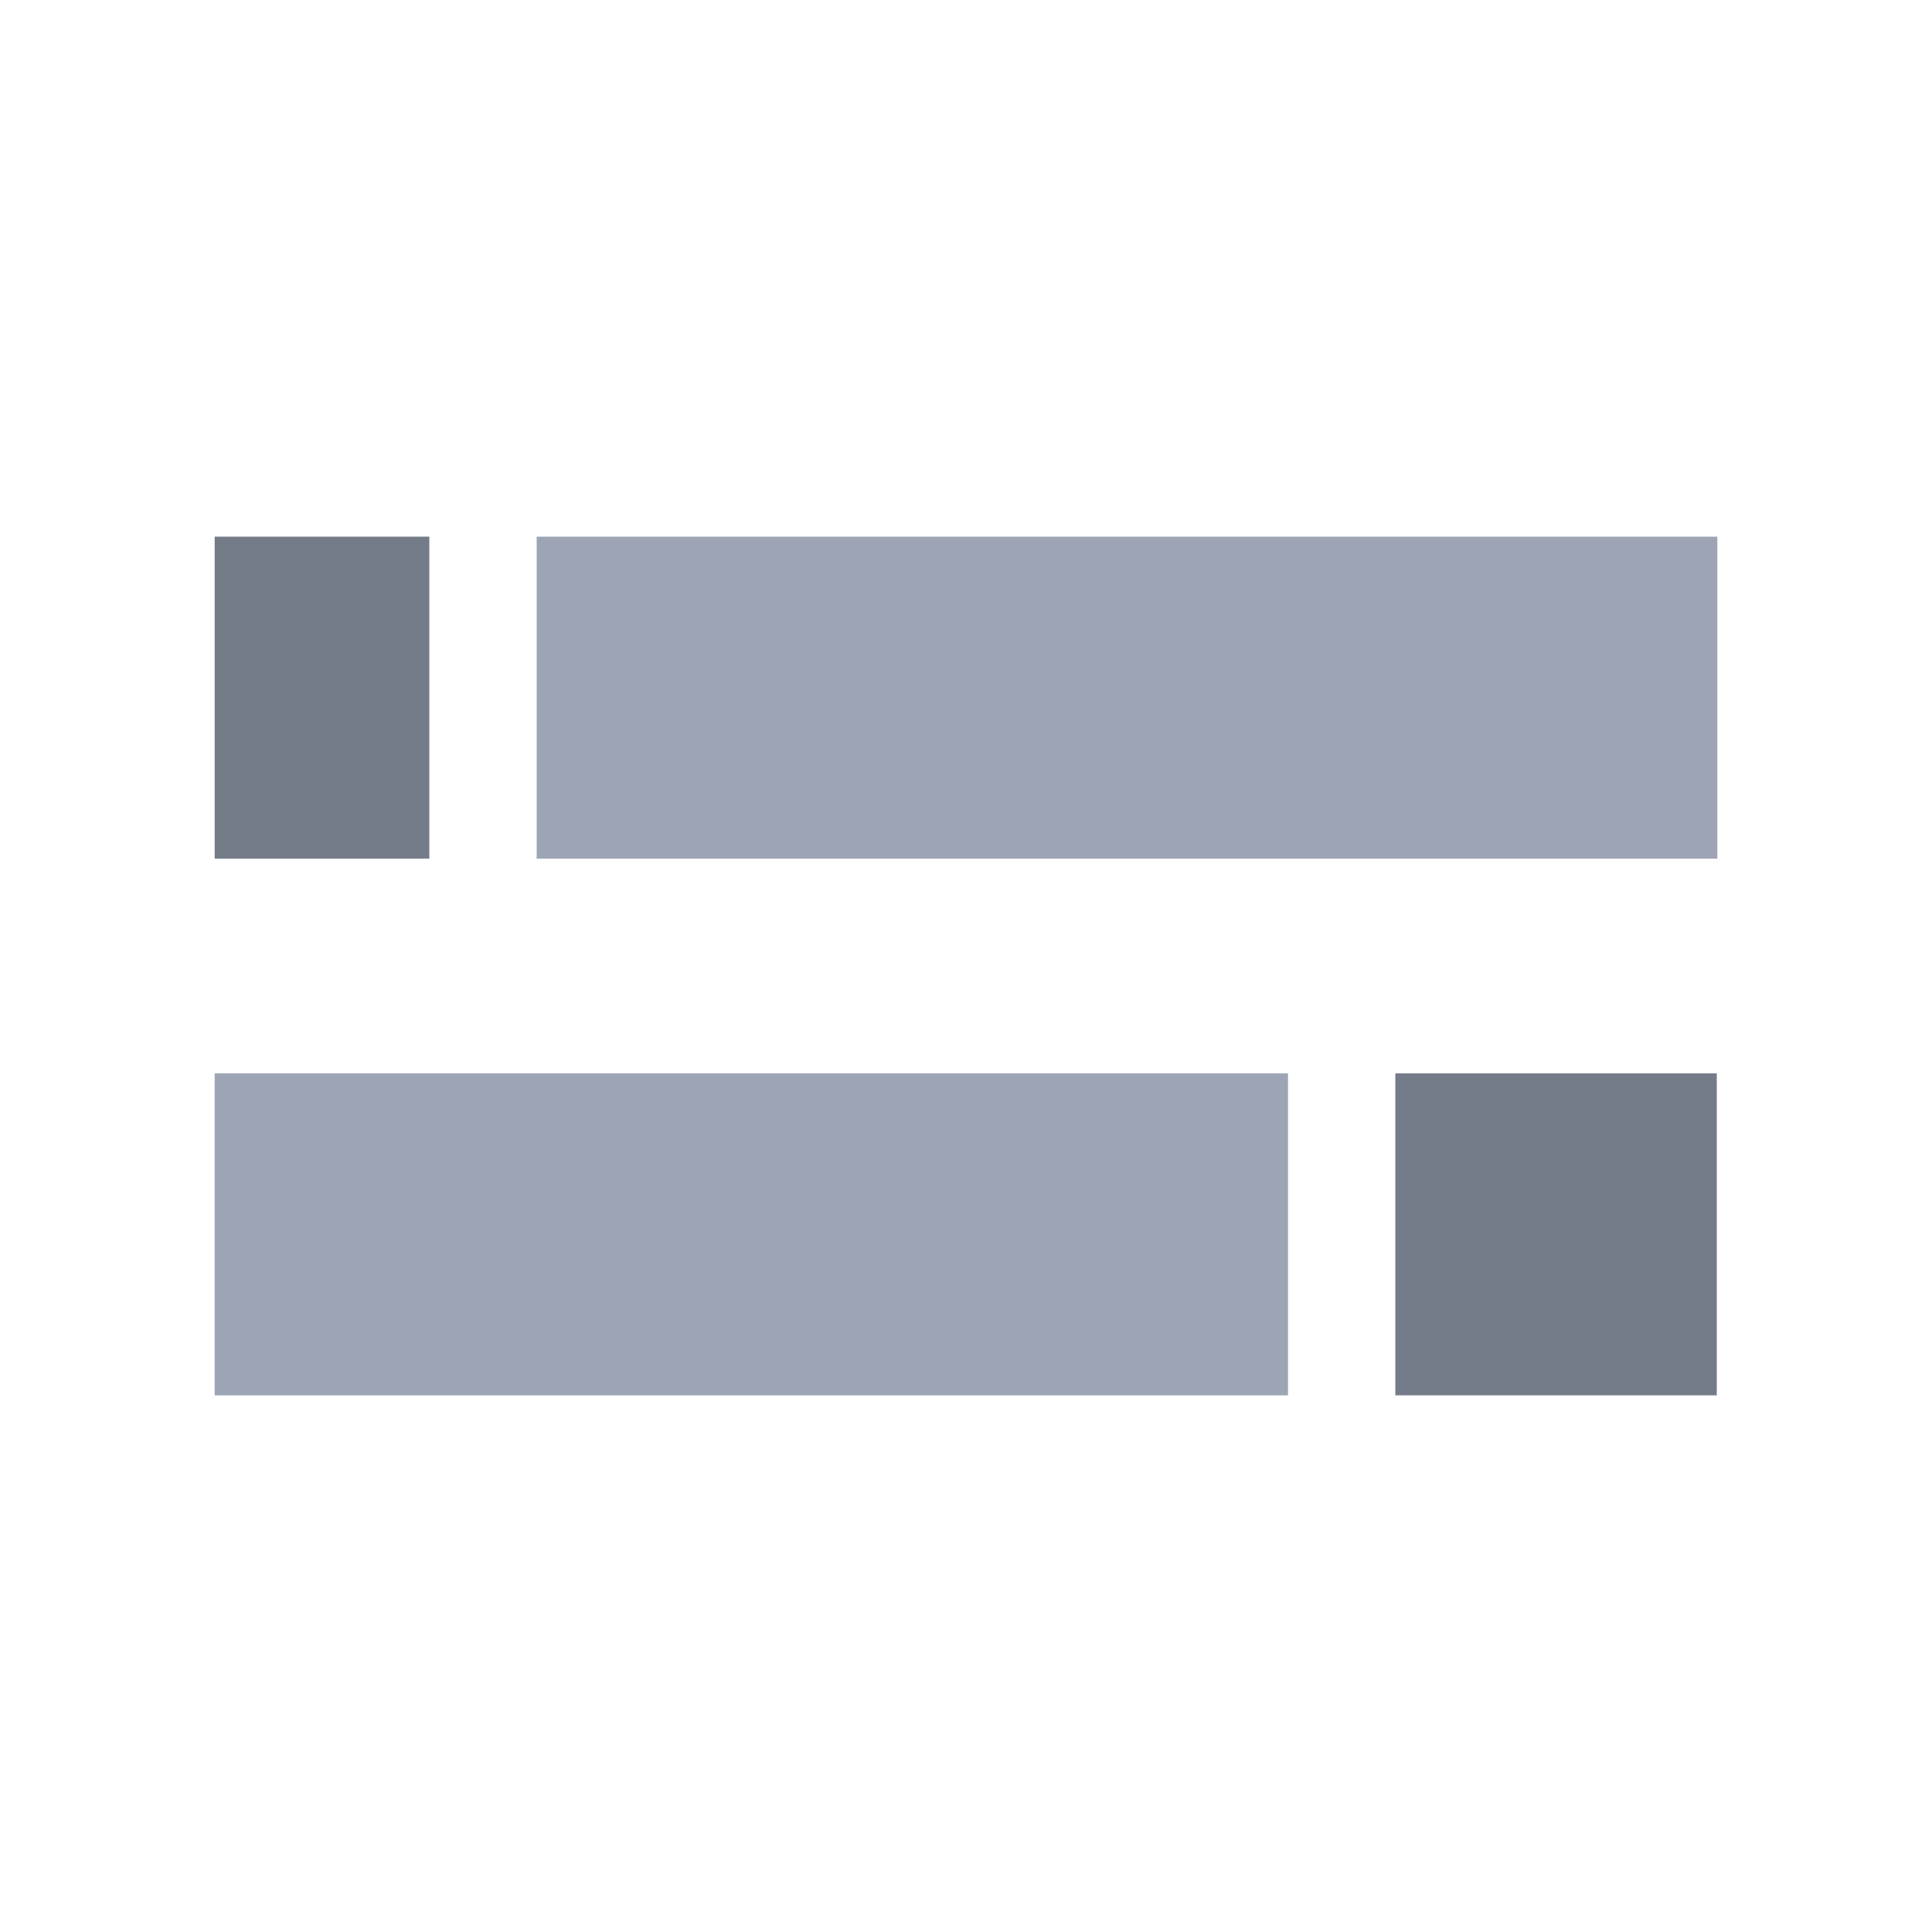
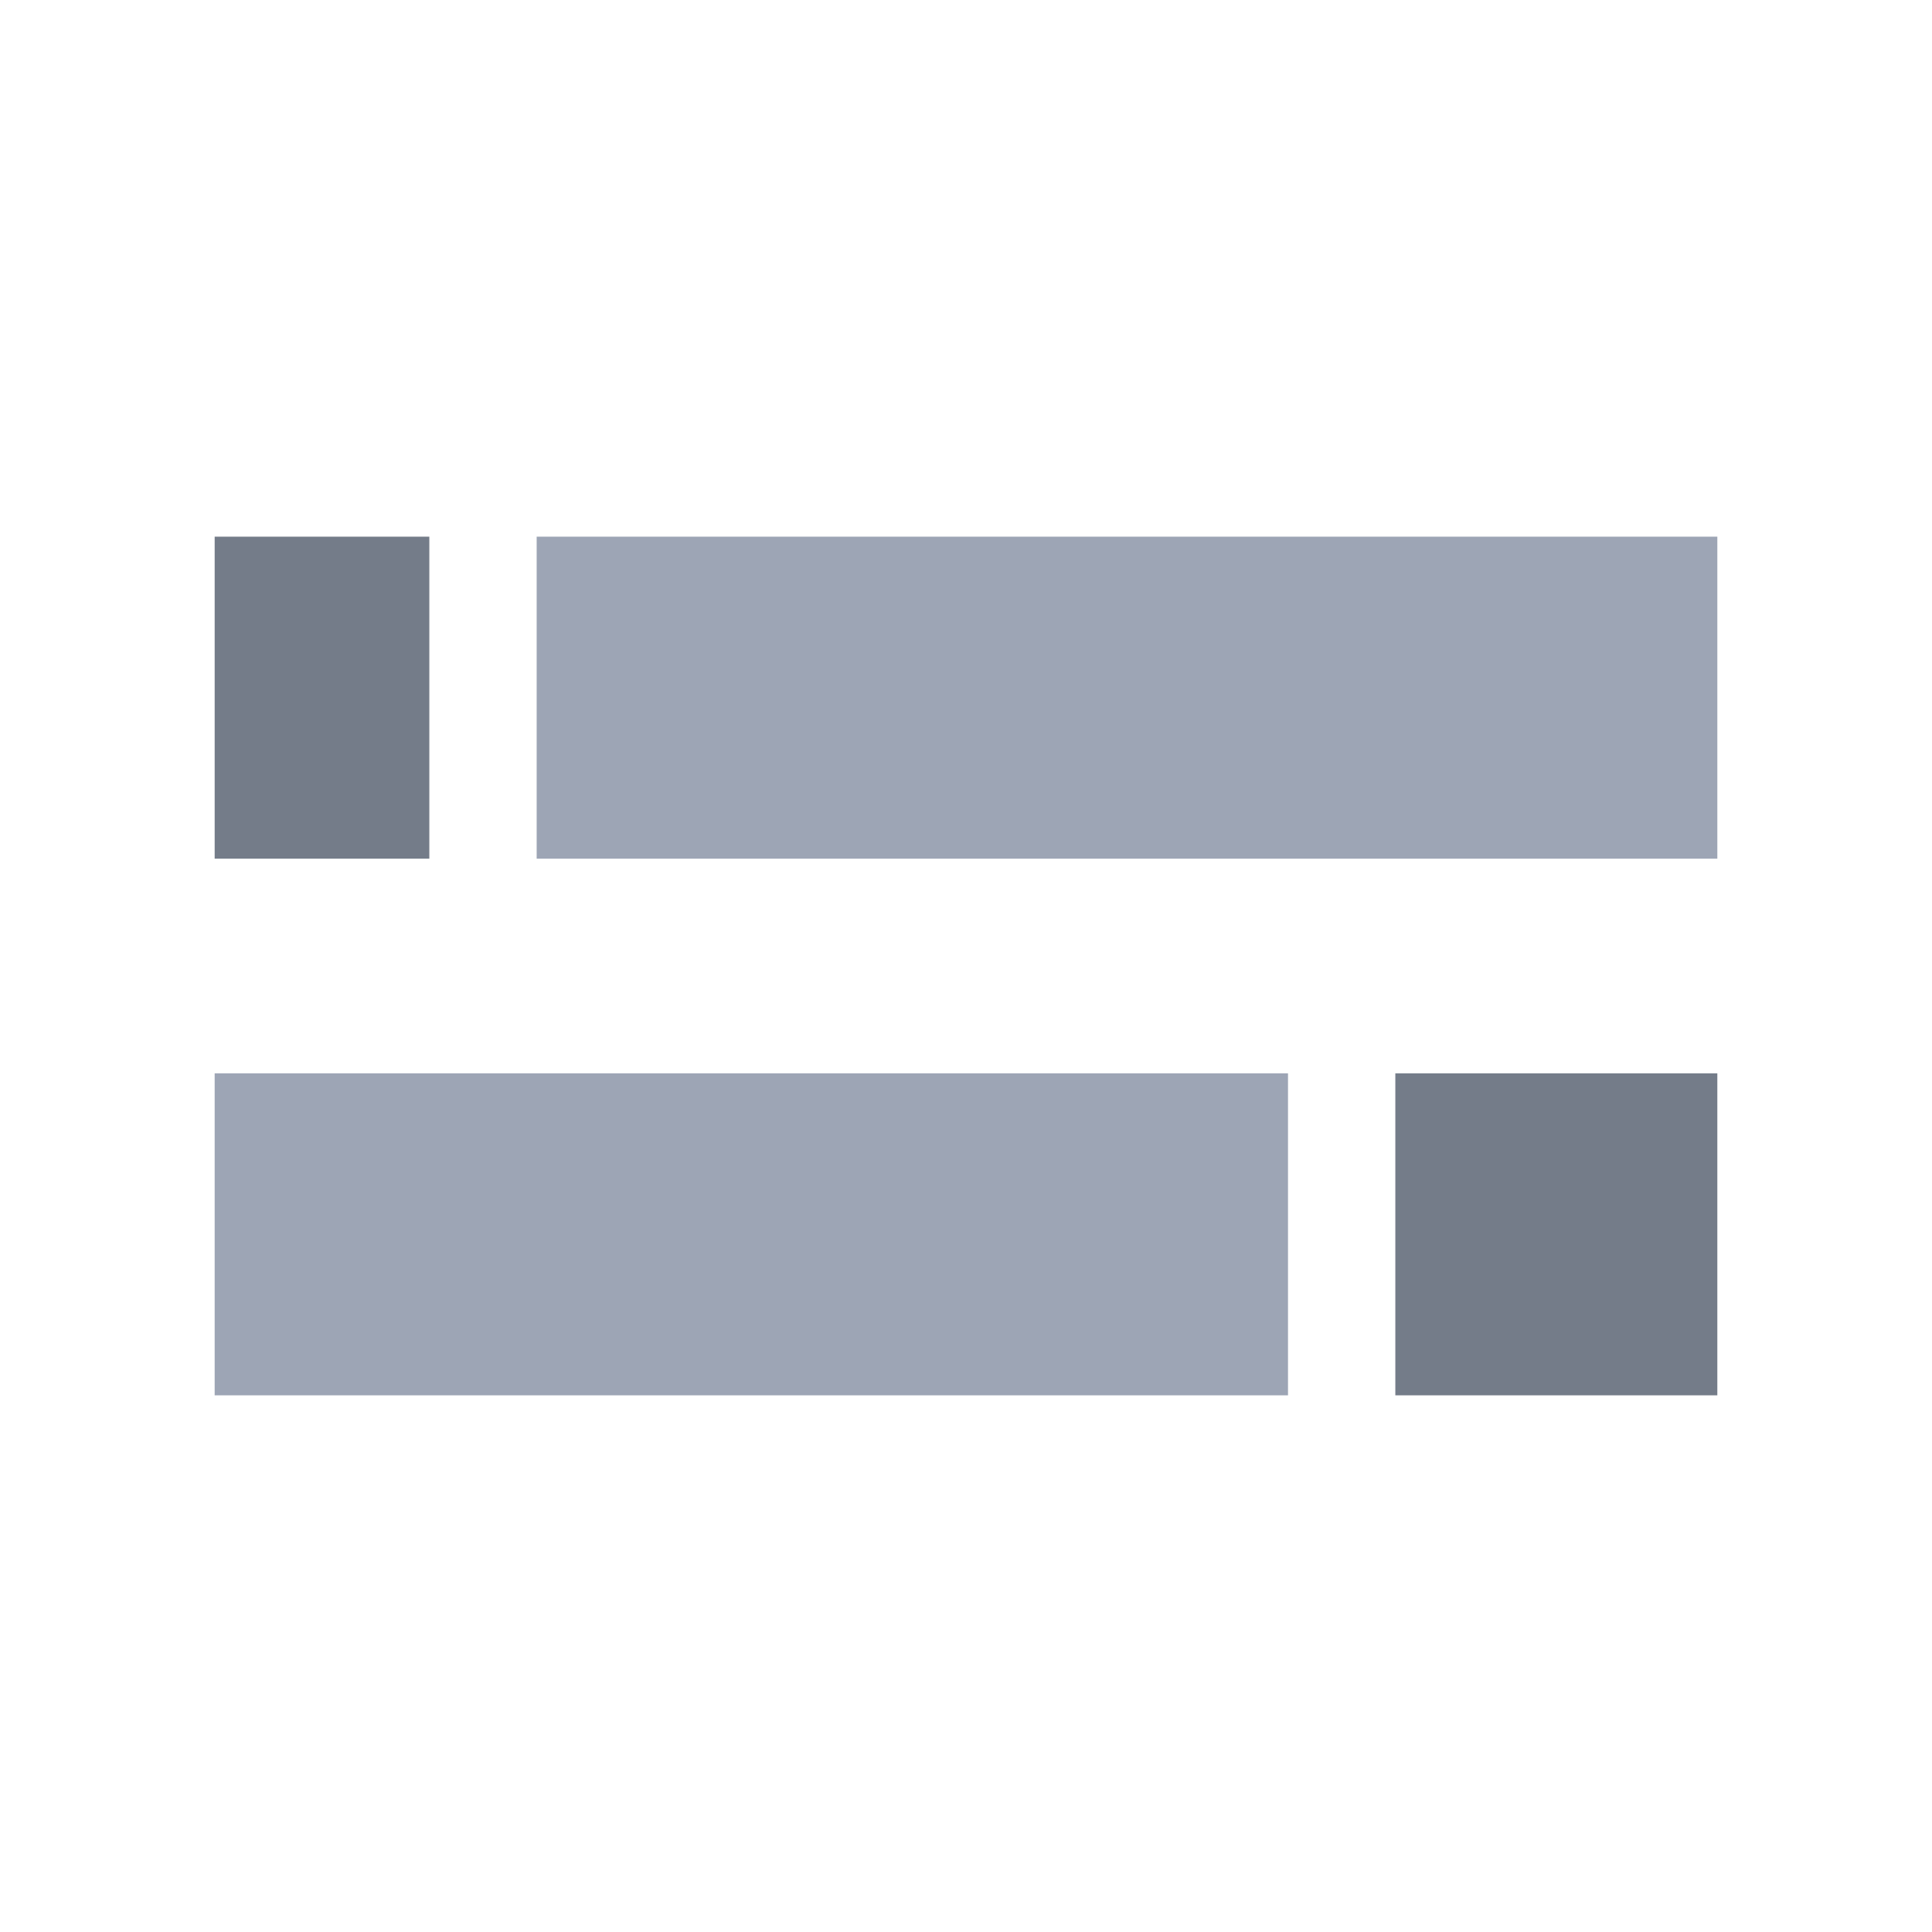
- <svg xmlns="http://www.w3.org/2000/svg" version="1.1" x="0px" y="0px" width="18px" height="18px" viewBox="0 0 18 18" enable-background="new 0 0 18 18" xml:space="preserve">
+ <svg xmlns="http://www.w3.org/2000/svg" version="1.1" id="Livello_1" x="0px" y="0px" viewBox="0 0 54 54" style="enable-background:new 0 0 54 54;" xml:space="preserve">
+   <style type="text/css">
+ 	.st0{fill:#747C89;}
+ 	.st1{fill:#9DA5B5;}
+ </style>
  <g id="off">
    <g id="icon-selection">
      <g id="line_down">
-         <rect x="13" y="10" fill="#747C89" width="2.995" height="3" />
-         <rect x="2" y="10" fill="#9DA5B5" width="10" height="3" />
+         <rect x="39" y="30" class="st0" width="9" height="9" />
+         <rect x="6" y="30" class="st1" width="30" height="9" />
      </g>
      <g id="line_up">
-         <rect x="2" y="5" fill="#747C89" width="2" height="3" />
-         <rect x="5" y="5" fill="#9DA5B5" width="11" height="3" />
+         <rect x="6" y="15" class="st0" width="6" height="9" />
+         <rect x="15" y="15" class="st1" width="33" height="9" />
      </g>
    </g>
  </g>
  <g id="on">
</g>
</svg>
